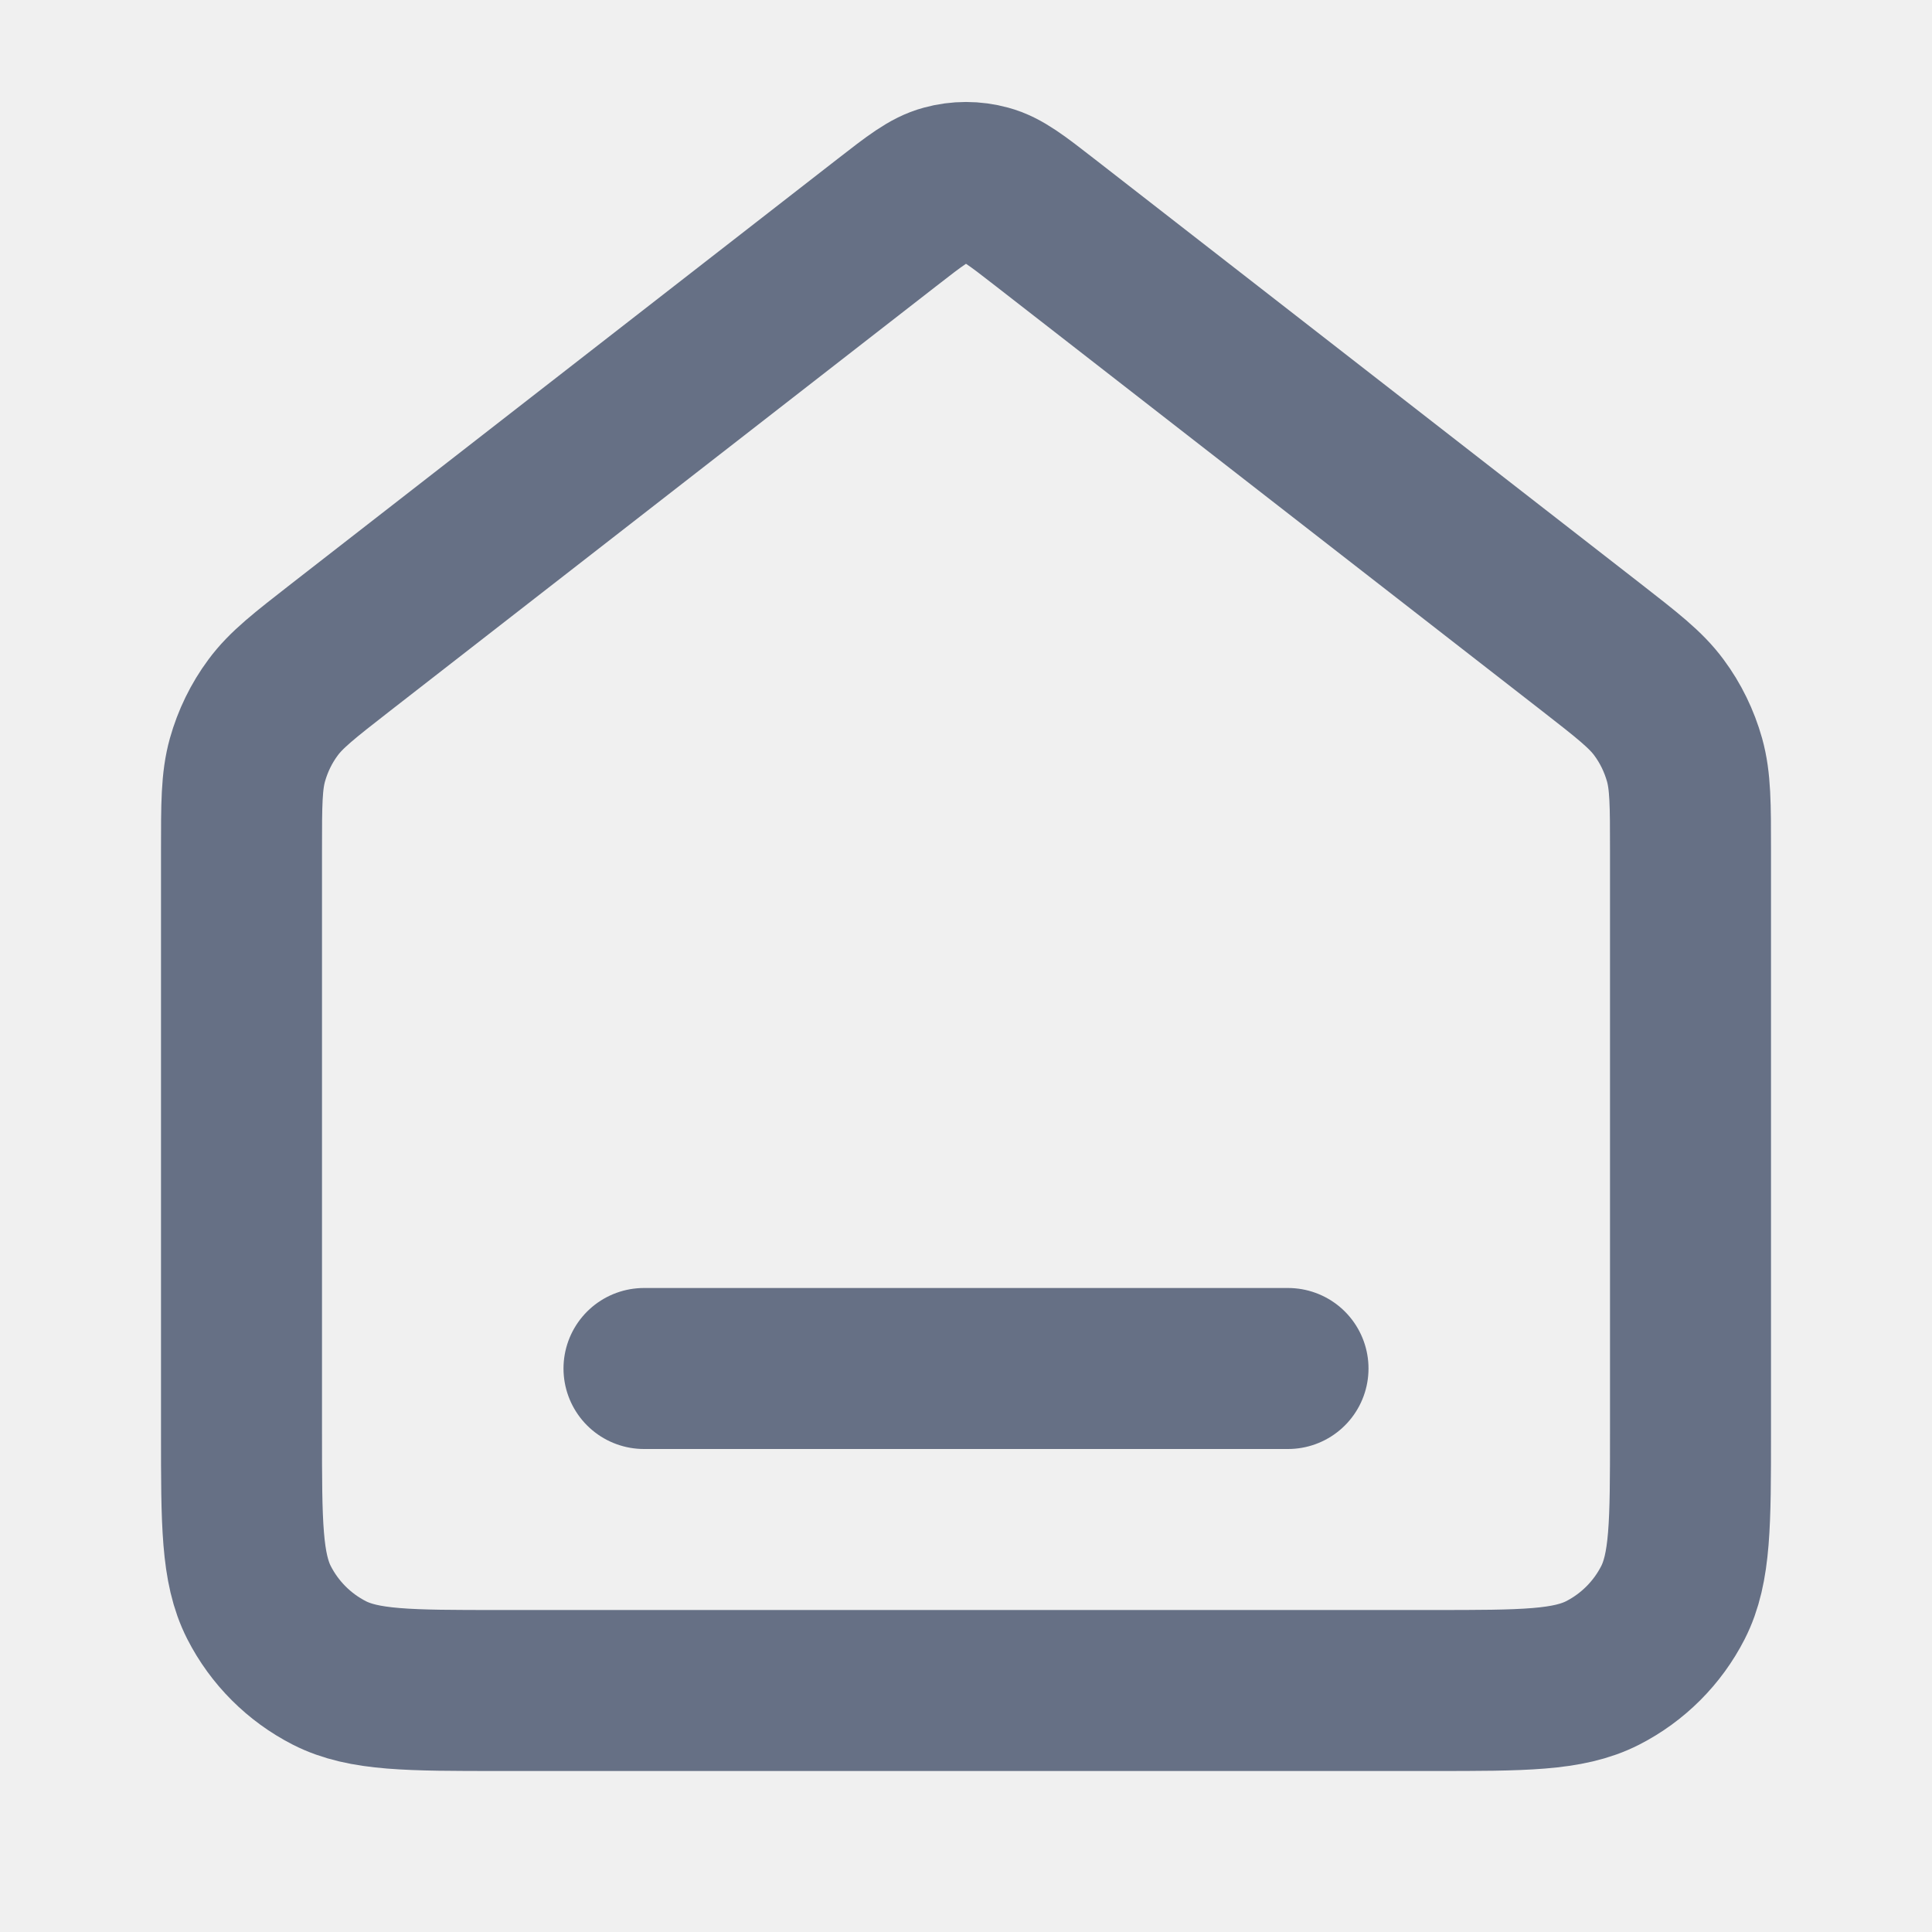
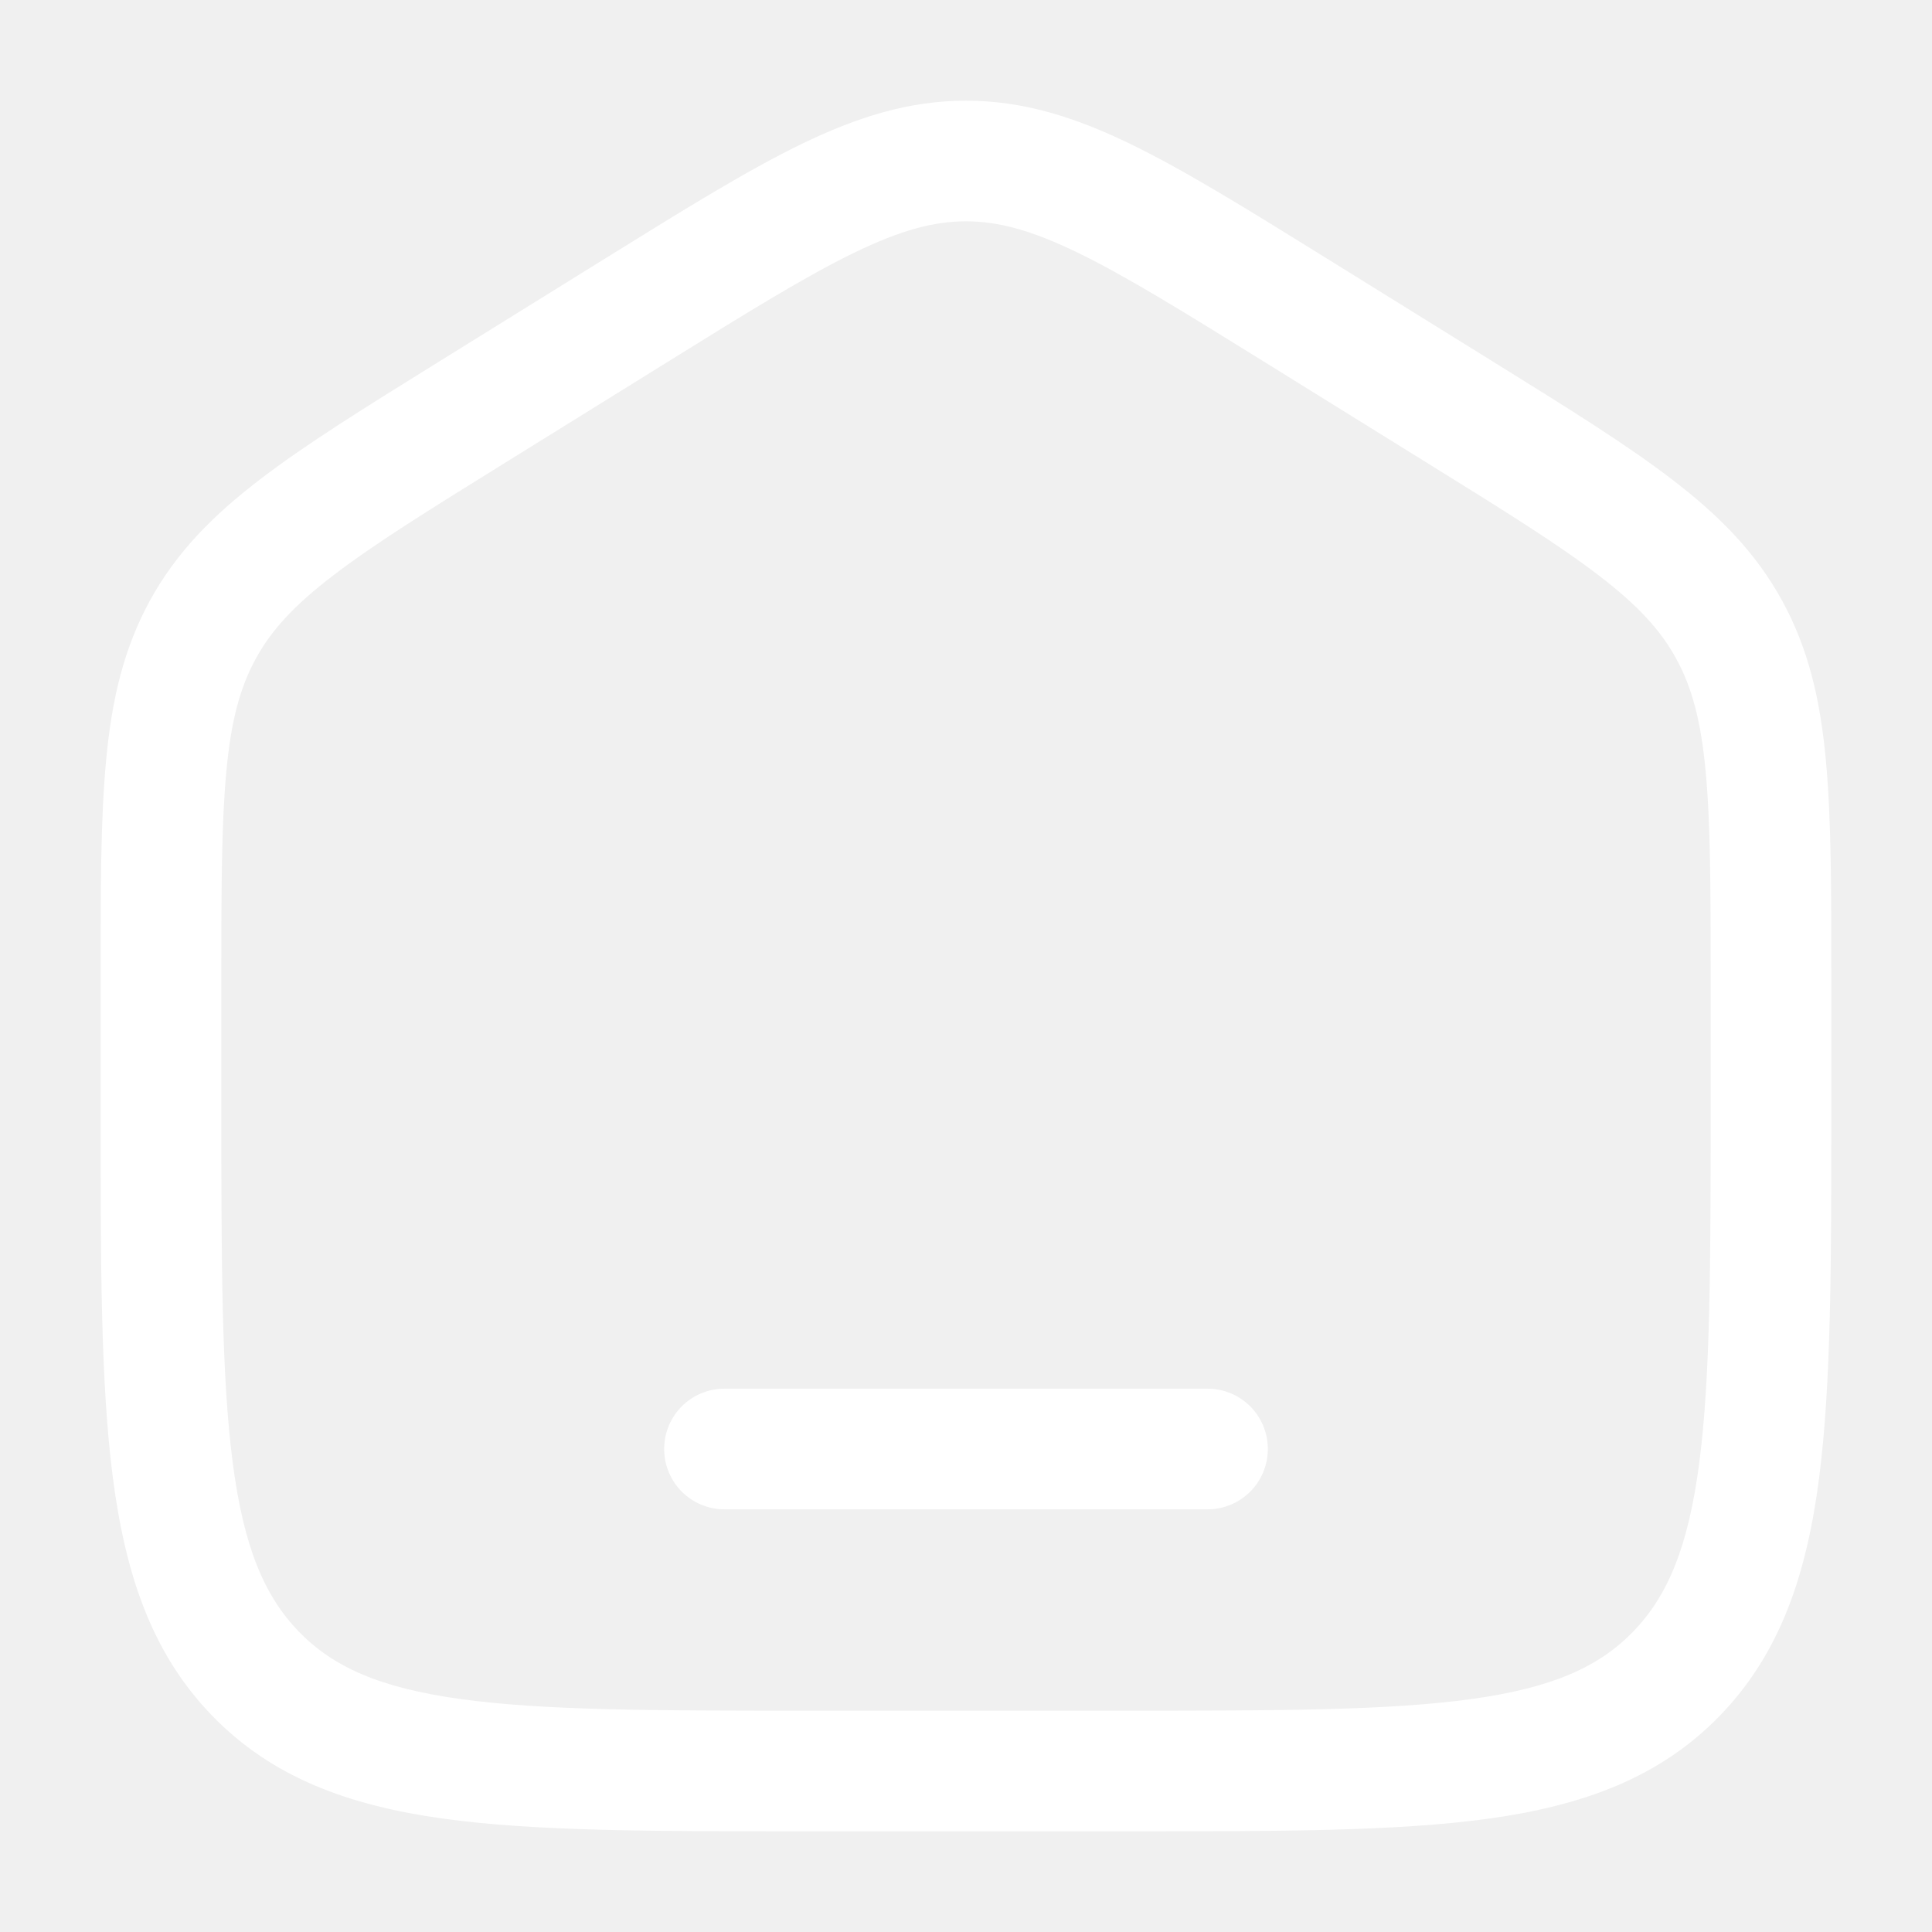
- <svg xmlns="http://www.w3.org/2000/svg" width="24" height="24" viewBox="0 0 24 24" fill="none">
-   <path d="M8 17H16M11.018 2.764L4.235 8.039C3.782 8.392 3.555 8.568 3.392 8.789C3.247 8.984 3.14 9.205 3.074 9.439C3 9.704 3 9.991 3 10.565V17.8C3 18.92 3 19.48 3.218 19.908C3.41 20.284 3.716 20.59 4.092 20.782C4.52 21 5.08 21 6.2 21H17.8C18.92 21 19.48 21 19.908 20.782C20.284 20.59 20.59 20.284 20.782 19.908C21 19.48 21 18.92 21 17.8V10.565C21 9.991 21 9.704 20.926 9.439C20.86 9.205 20.753 8.984 20.608 8.789C20.445 8.568 20.218 8.392 19.765 8.039L12.982 2.764C12.631 2.491 12.455 2.354 12.261 2.302C12.09 2.255 11.91 2.255 11.739 2.302C11.545 2.354 11.369 2.491 11.018 2.764Z" stroke="#667085" stroke-width="2" stroke-linecap="round" stroke-linejoin="round" />
+ <svg xmlns="http://www.w3.org/2000/svg" width="18" height="18" viewBox="0 0 18 18" fill="none">
+   <g clip-path="url(#clip0_544_17799)">
+     <path d="M6.75 12.938C6.439 12.938 6.188 13.189 6.188 13.5C6.188 13.811 6.439 14.062 6.75 14.062H11.25C11.561 14.062 11.812 13.811 11.812 13.5C11.812 13.189 11.561 12.938 11.25 12.938H6.75Z" fill="white" />
+     <path fill-rule="evenodd" clip-rule="evenodd" d="M9 0.938C8.469 0.938 7.986 1.09 7.463 1.344C6.957 1.59 6.372 1.953 5.642 2.406L4.092 3.368C3.401 3.797 2.848 4.14 2.422 4.467C1.98 4.805 1.641 5.149 1.396 5.597C1.152 6.044 1.041 6.519 0.989 7.081C0.937 7.625 0.937 8.291 0.938 9.125V10.335C0.937 11.763 0.937 12.89 1.052 13.771C1.17 14.675 1.416 15.405 1.974 15.982C2.535 16.562 3.248 16.821 4.131 16.944C4.986 17.062 6.079 17.062 7.456 17.062H10.544C11.921 17.062 13.014 17.062 13.869 16.944C14.752 16.821 15.465 16.562 16.026 15.982C16.584 15.405 16.831 14.675 16.948 13.771C17.062 12.89 17.062 11.763 17.062 10.335V9.125C17.062 8.291 17.062 7.625 17.011 7.081C16.959 6.519 16.849 6.044 16.604 5.597C16.359 5.149 16.02 4.805 15.578 4.467C15.152 4.14 14.599 3.797 13.908 3.368L12.358 2.406C11.628 1.953 11.043 1.59 10.537 1.344C10.014 1.09 9.531 0.938 9 0.938ZM6.21 3.378C6.971 2.905 7.507 2.574 7.955 2.356C8.391 2.144 8.7 2.062 9 2.062C9.3 2.062 9.609 2.144 10.045 2.356C10.493 2.574 11.028 2.905 11.79 3.378L13.29 4.309C14.011 4.756 14.517 5.071 14.894 5.36C15.261 5.641 15.473 5.873 15.617 6.137C15.762 6.402 15.847 6.711 15.891 7.186C15.937 7.671 15.938 8.284 15.938 9.153V10.294C15.938 11.772 15.936 12.826 15.832 13.626C15.73 14.412 15.538 14.868 15.217 15.2C14.899 15.529 14.465 15.725 13.714 15.829C12.945 15.936 11.931 15.938 10.5 15.938H7.5C6.069 15.938 5.055 15.936 4.286 15.829C3.535 15.725 3.101 15.529 2.783 15.2C2.462 14.868 2.27 14.412 2.168 13.626C2.064 12.826 2.062 11.772 2.062 10.294V9.153C2.062 8.284 2.063 7.671 2.109 7.186C2.153 6.711 2.238 6.402 2.383 6.137C2.527 5.873 2.738 5.641 3.106 5.36C3.483 5.071 3.989 4.756 4.71 4.309L6.21 3.378Z" fill="white" />
+   </g>
+   <defs>
+     <clipPath id="clip0_544_17799">
+       <rect width="18" height="18" fill="white" />
+     </clipPath>
+   </defs>
</svg>
